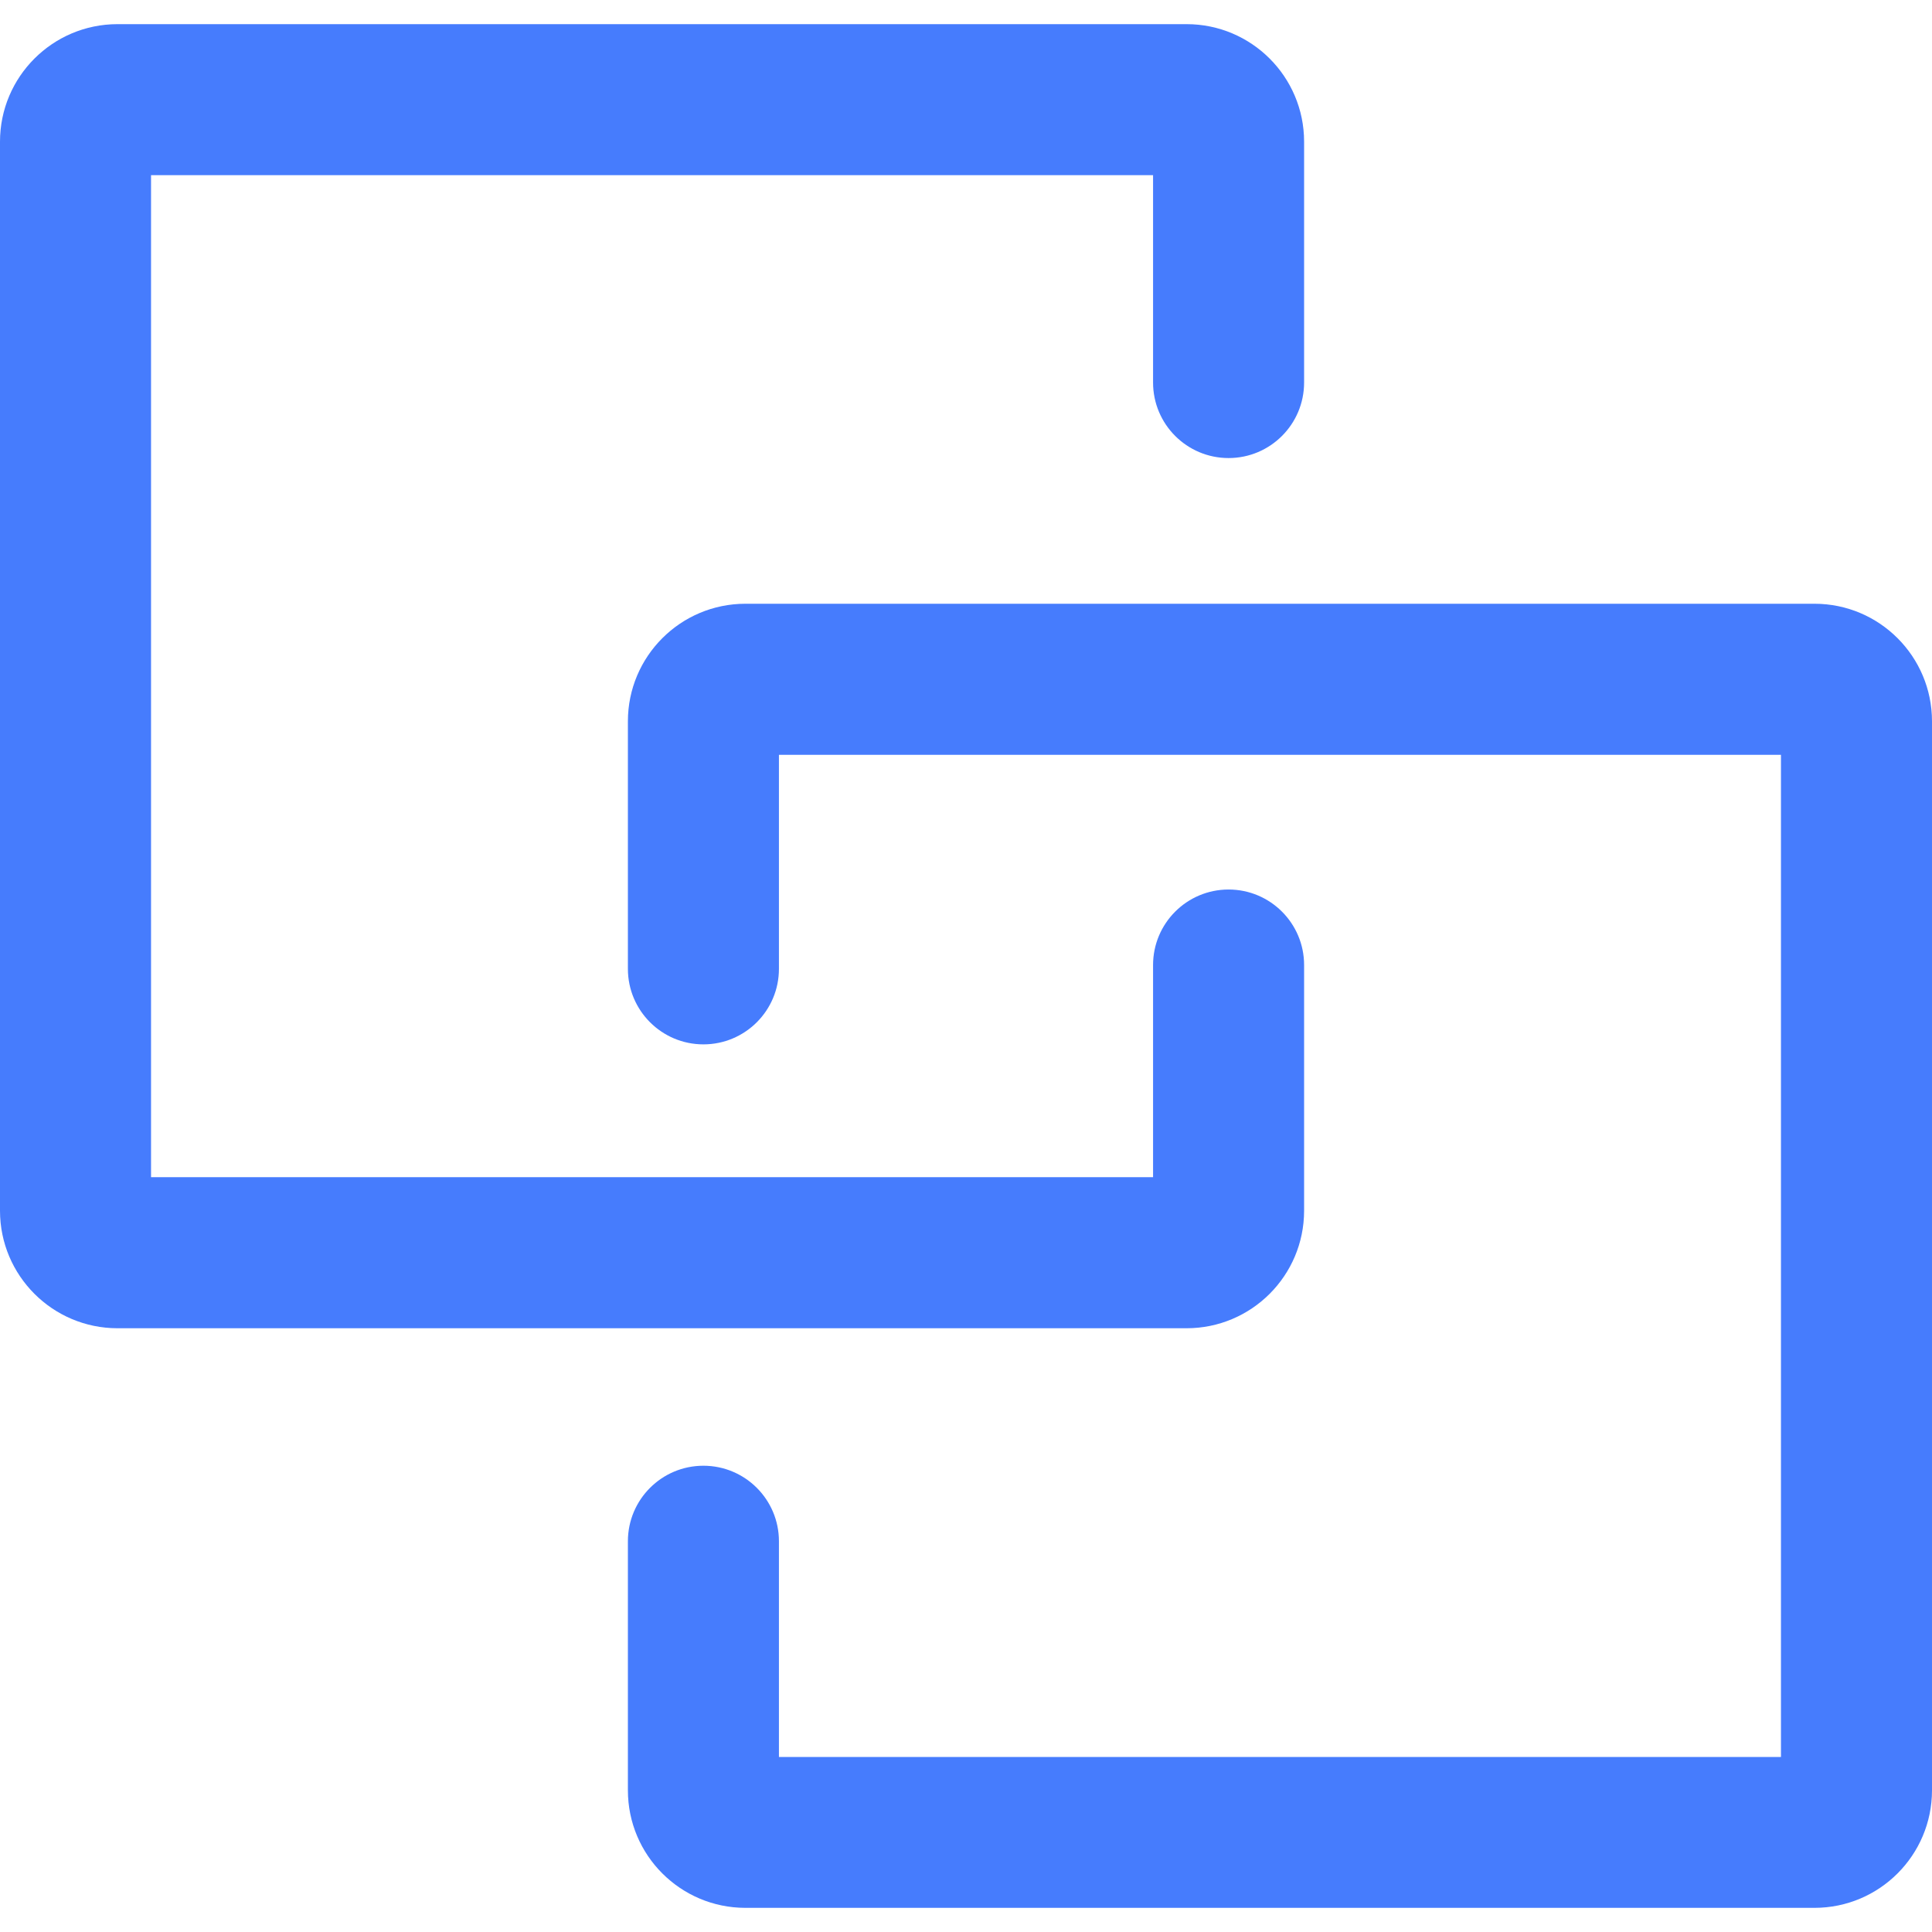
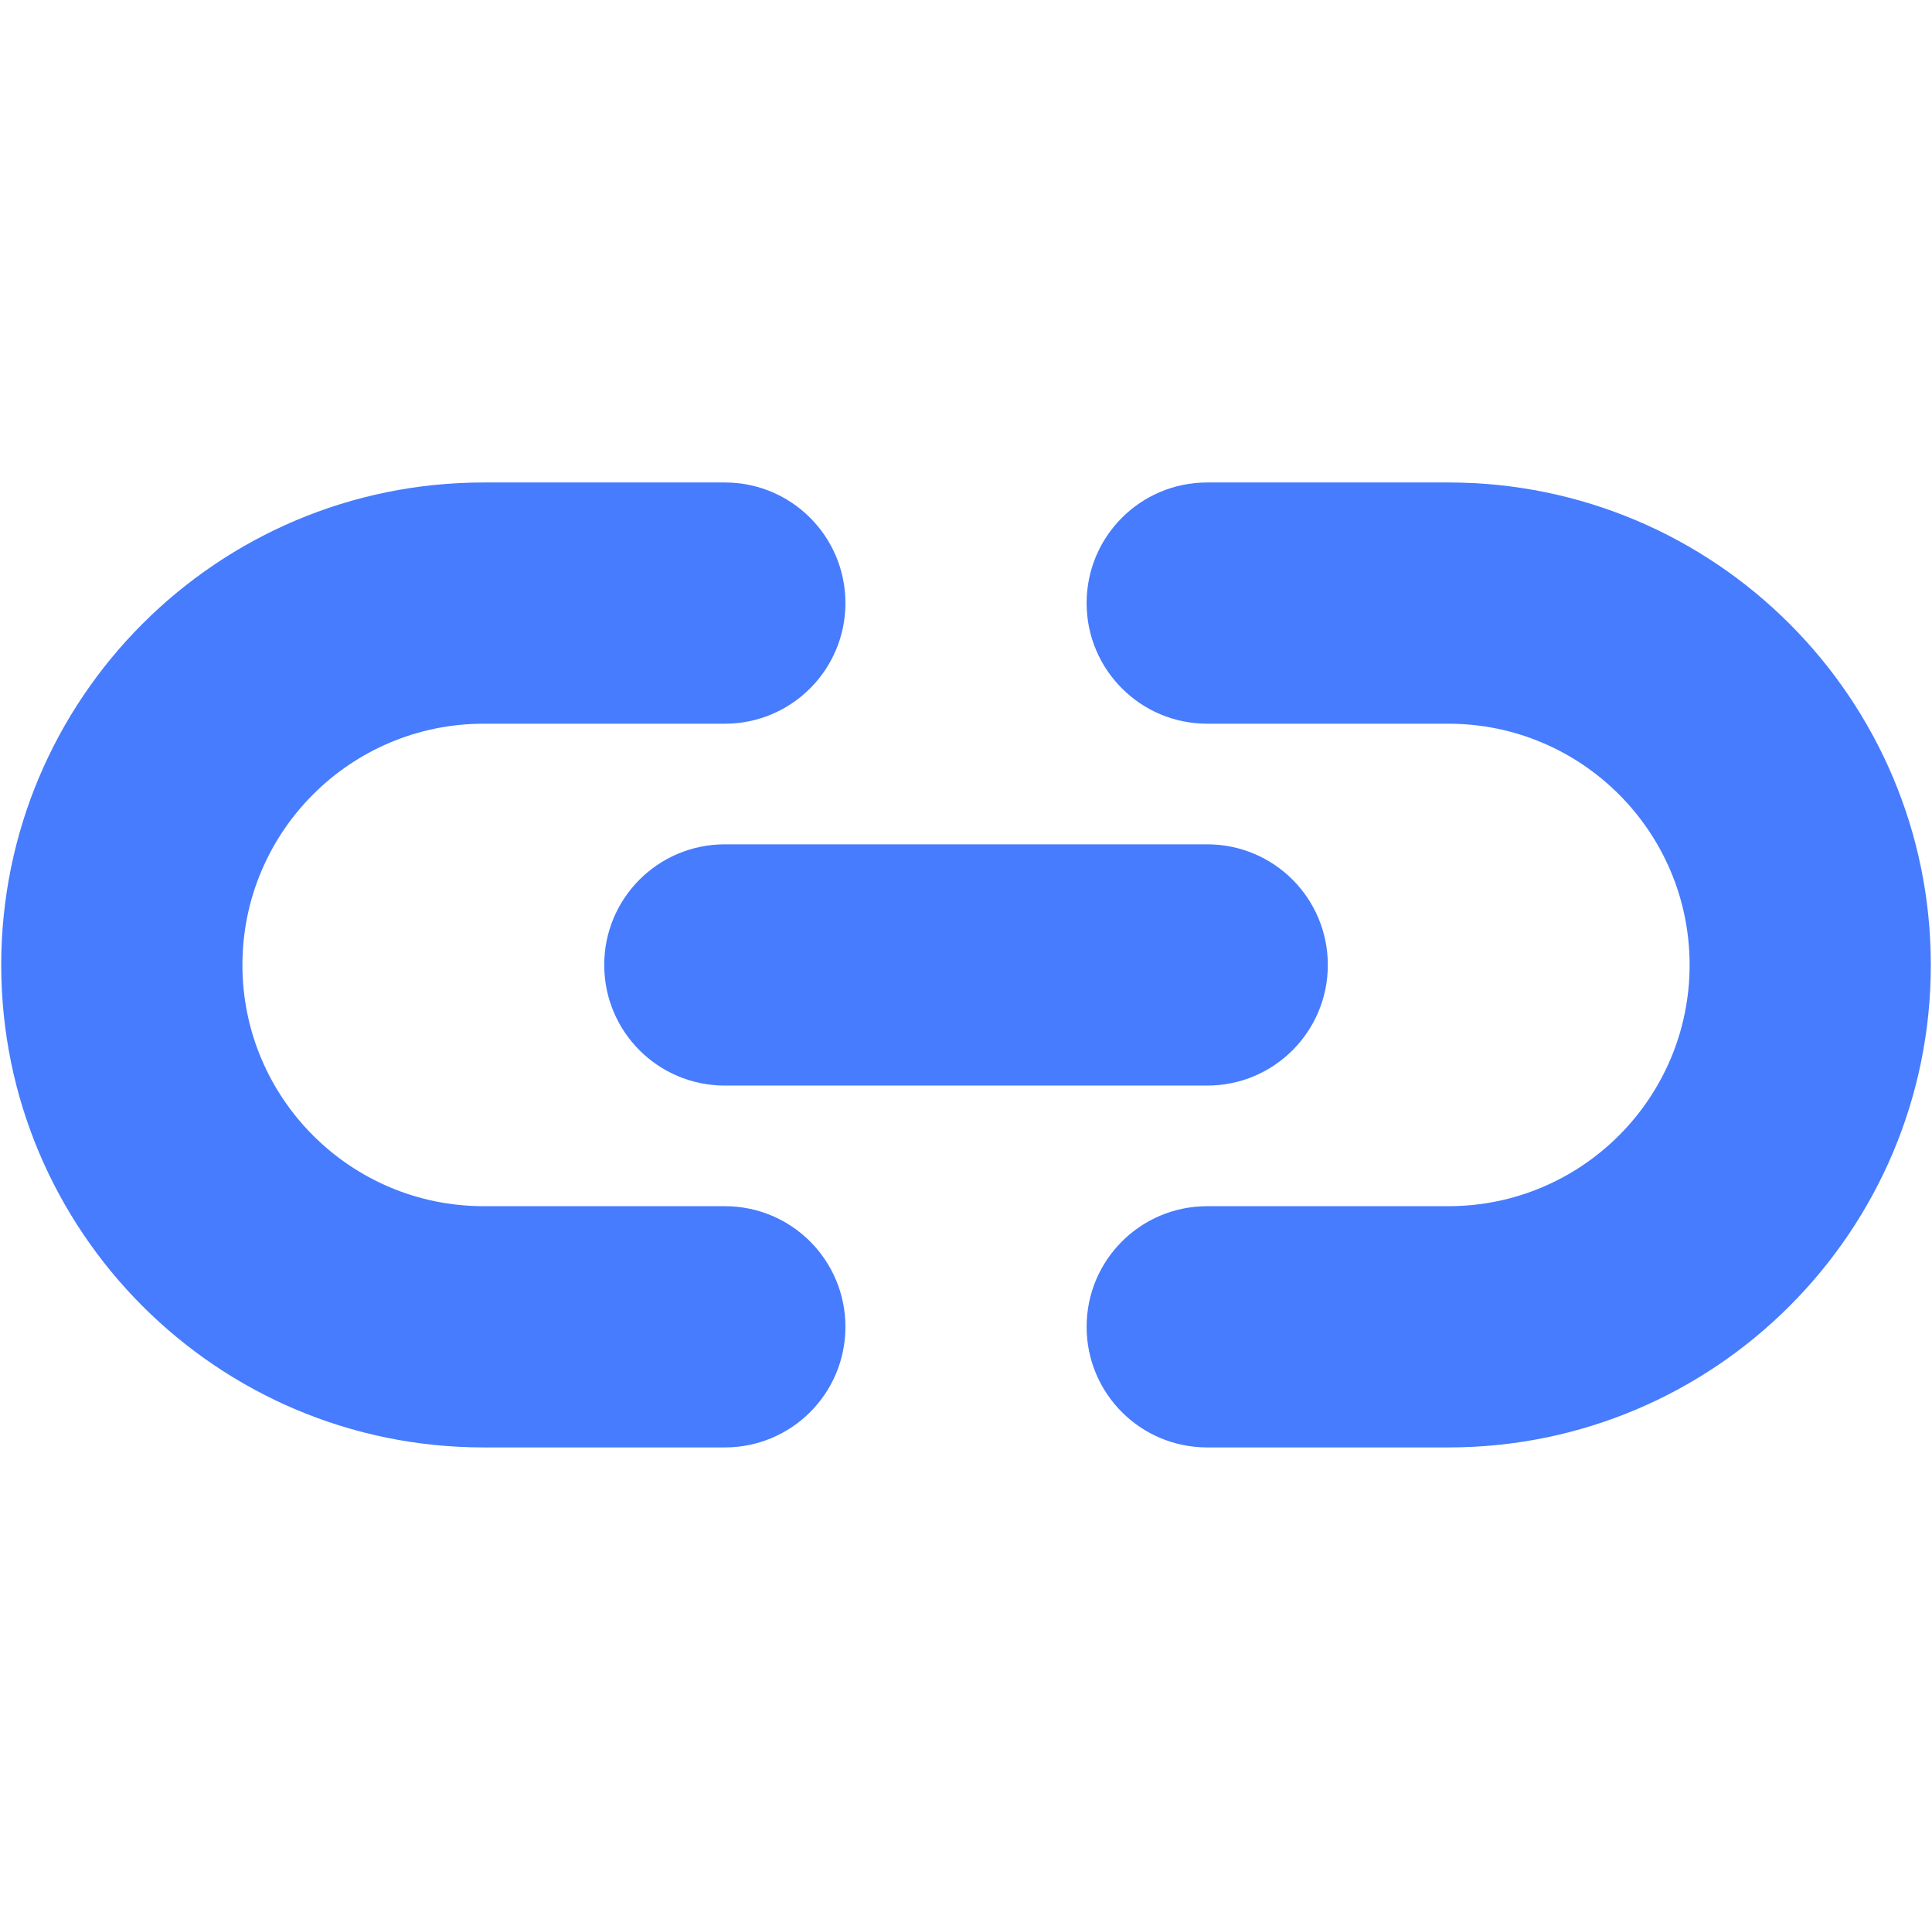
- <svg xmlns="http://www.w3.org/2000/svg" class="icon" width="16px" height="16.00px" viewBox="0 0 1024 1024" version="1.1">
-   <path d="M691.2 641.741V511.488a40.013 40.013 0 1 0-80.051 0v112.435H80.051V92.851h531.098V202.752a40.013 40.013 0 1 0 80.051 0V75.059A62.31 62.31 0 0 0 628.941 12.8H62.259A62.31 62.31 0 0 0 0 75.059v566.682A62.31 62.31 0 0 0 62.259 704h566.682A62.31 62.31 0 0 0 691.2 641.741z" fill="#467CFD" />
-   <path d="M961.741 320H395.059A62.31 62.31 0 0 0 332.8 382.285v131.226a40.013 40.013 0 1 0 80.051 0v-113.434h531.098v531.149H412.851V816.896a40.013 40.013 0 1 0-80.051 0v132.019a62.31 62.31 0 0 0 62.259 62.285h566.682A62.31 62.31 0 0 0 1024 948.915V382.285a62.31 62.31 0 0 0-62.259-62.285z" fill="#467CFD" />
+ <svg xmlns="http://www.w3.org/2000/svg" class="icon" width="16px" height="15.98px" viewBox="0 0 1025 1024" version="1.1">
+   <path d="M768.512 256l-128 0c-35.392 0-64 28.608-64 64 0 35.328 28.608 64 64 64l128 0c70.656 0 128 57.344 128 128s-57.344 128-128 128l-128 0c-35.392 0-64 28.608-64 64s28.608 64 64 64l128 0c141.376 0 256-114.624 256-256S909.888 256 768.512 256zM384.512 640l-128 0c-70.656 0-128-57.344-128-128s57.344-128 128-128l128 0c35.392 0 64-28.672 64-64 0-35.392-28.608-64-64-64l-128 0c-141.376 0-256 114.624-256 256s114.624 256 256 256l128 0c35.392 0 64-28.608 64-64S419.904 640 384.512 640zM320.512 512c0 35.392 28.608 64 64 64l256 0c35.392 0 64-28.608 64-64s-28.608-64-64-64l-256 0C349.12 448 320.512 476.608 320.512 512z" fill="#467CFD" />
</svg>
